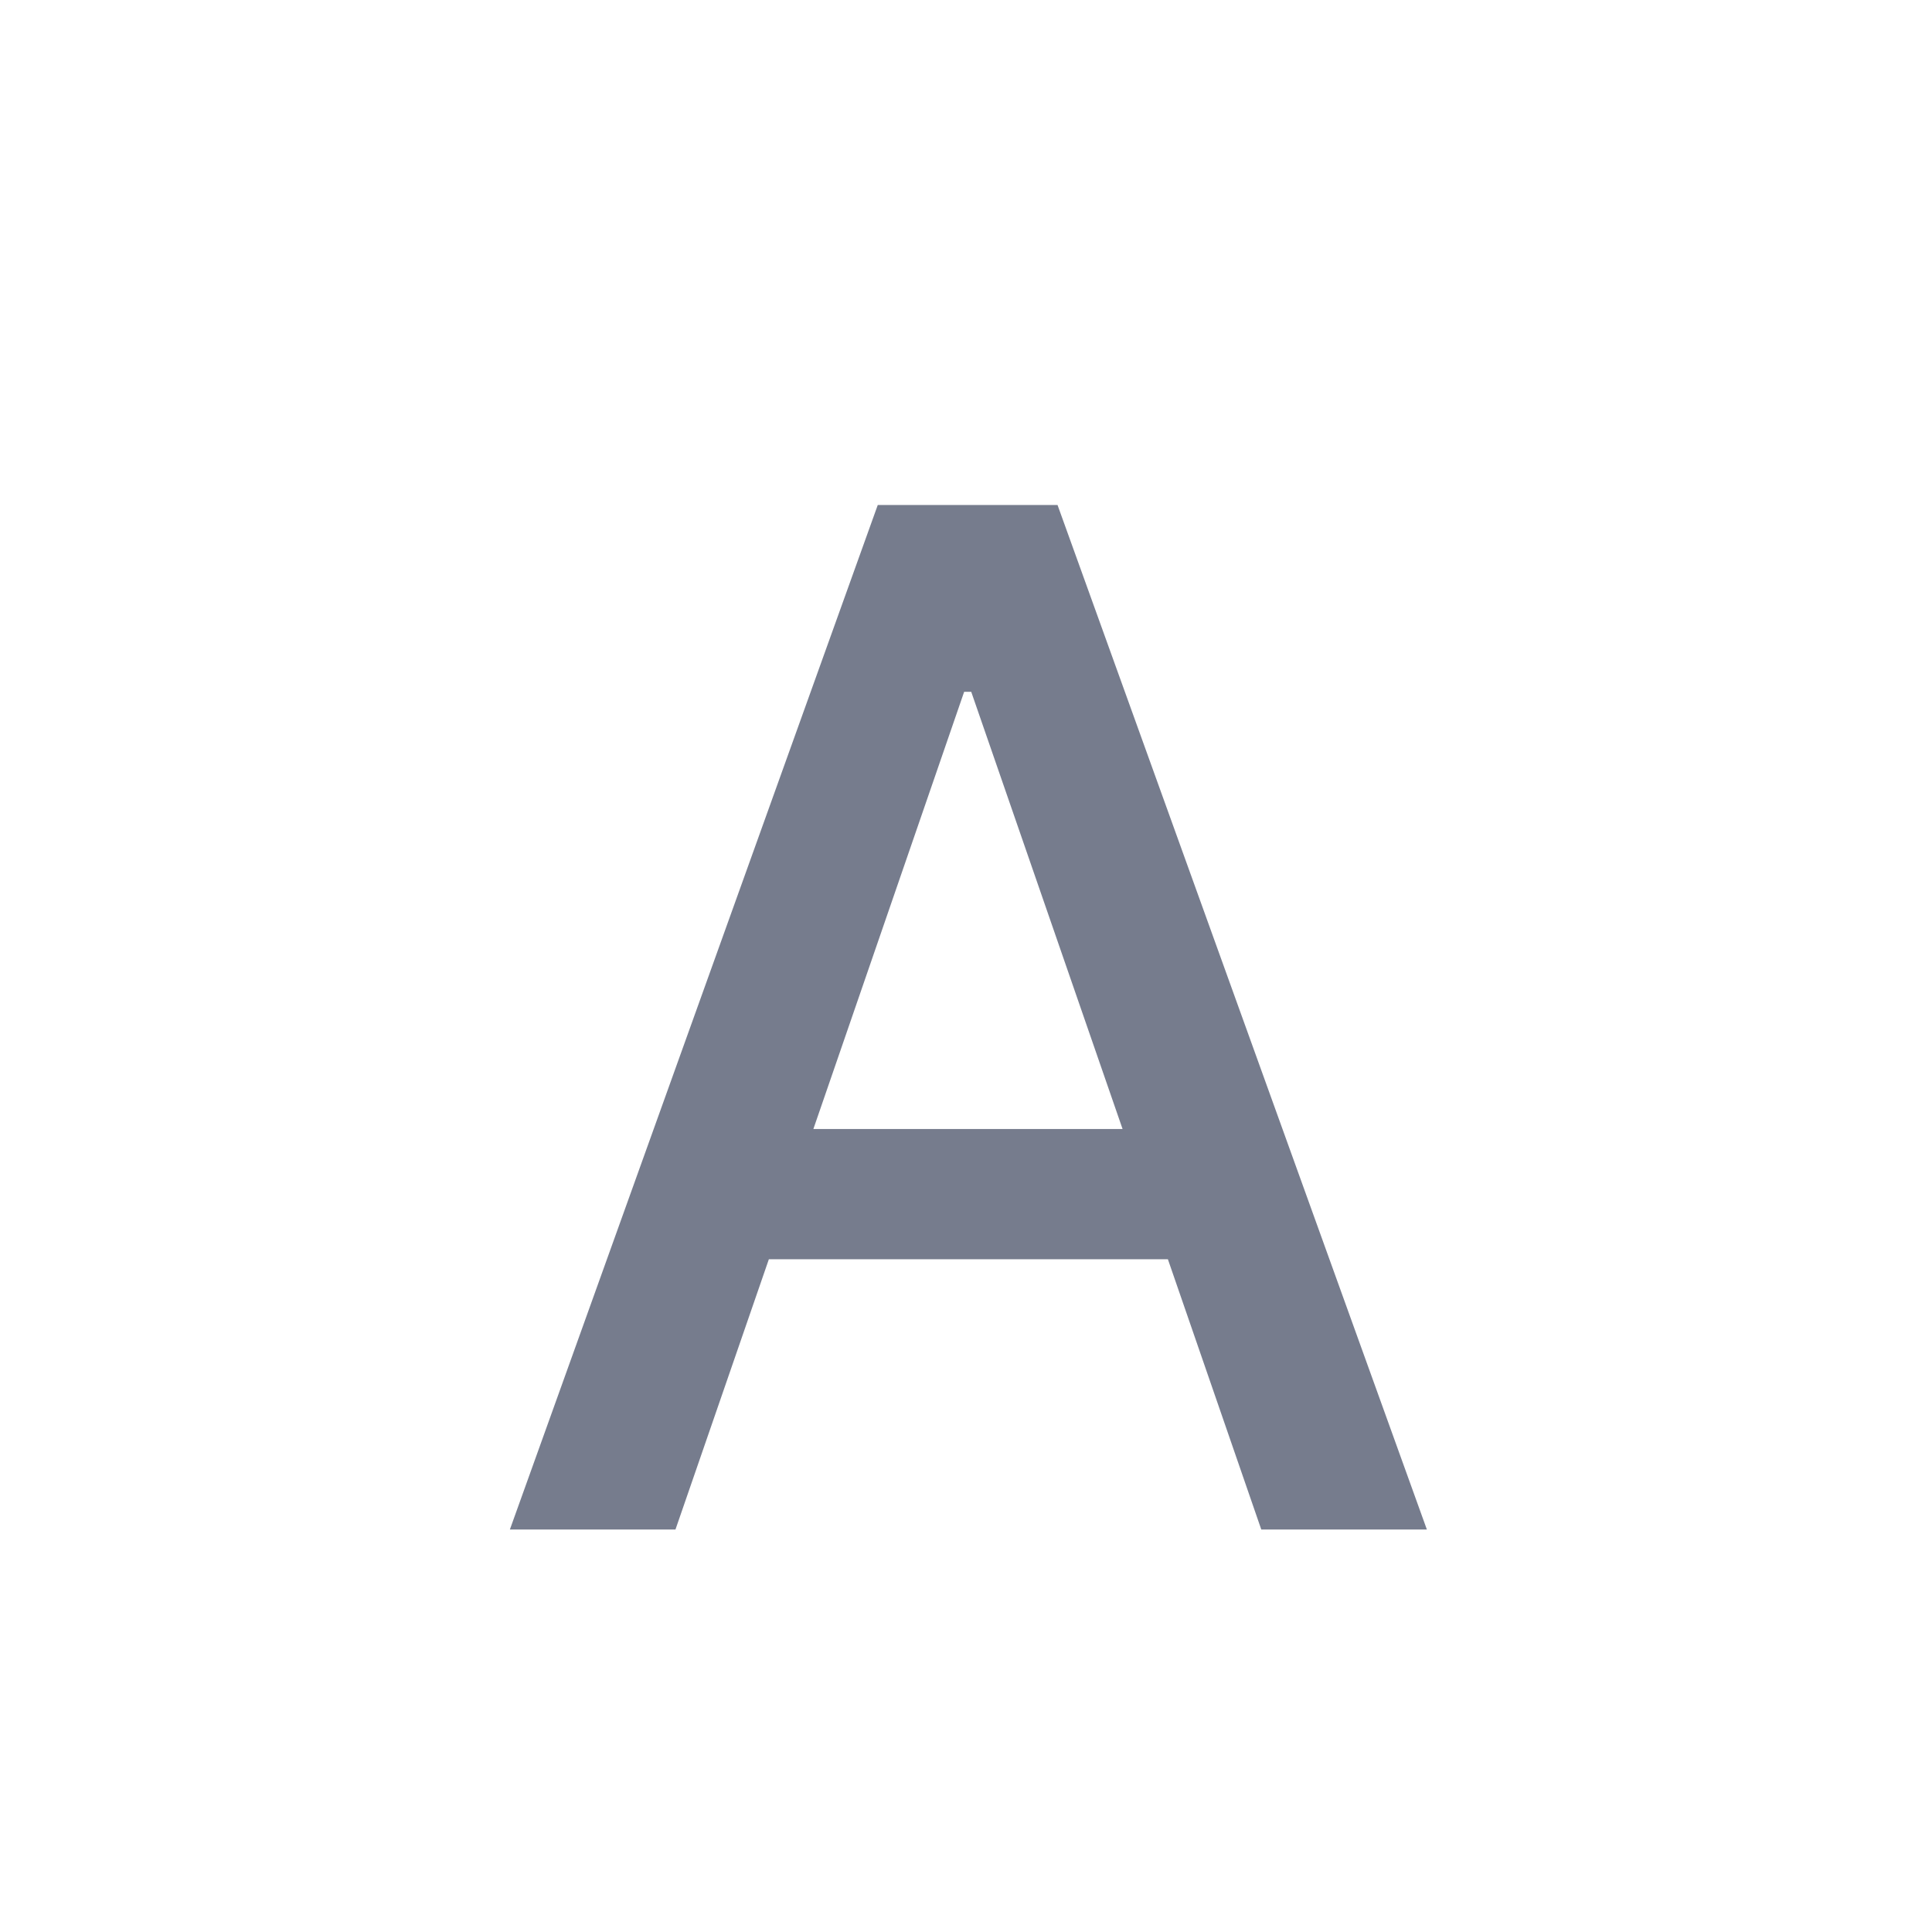
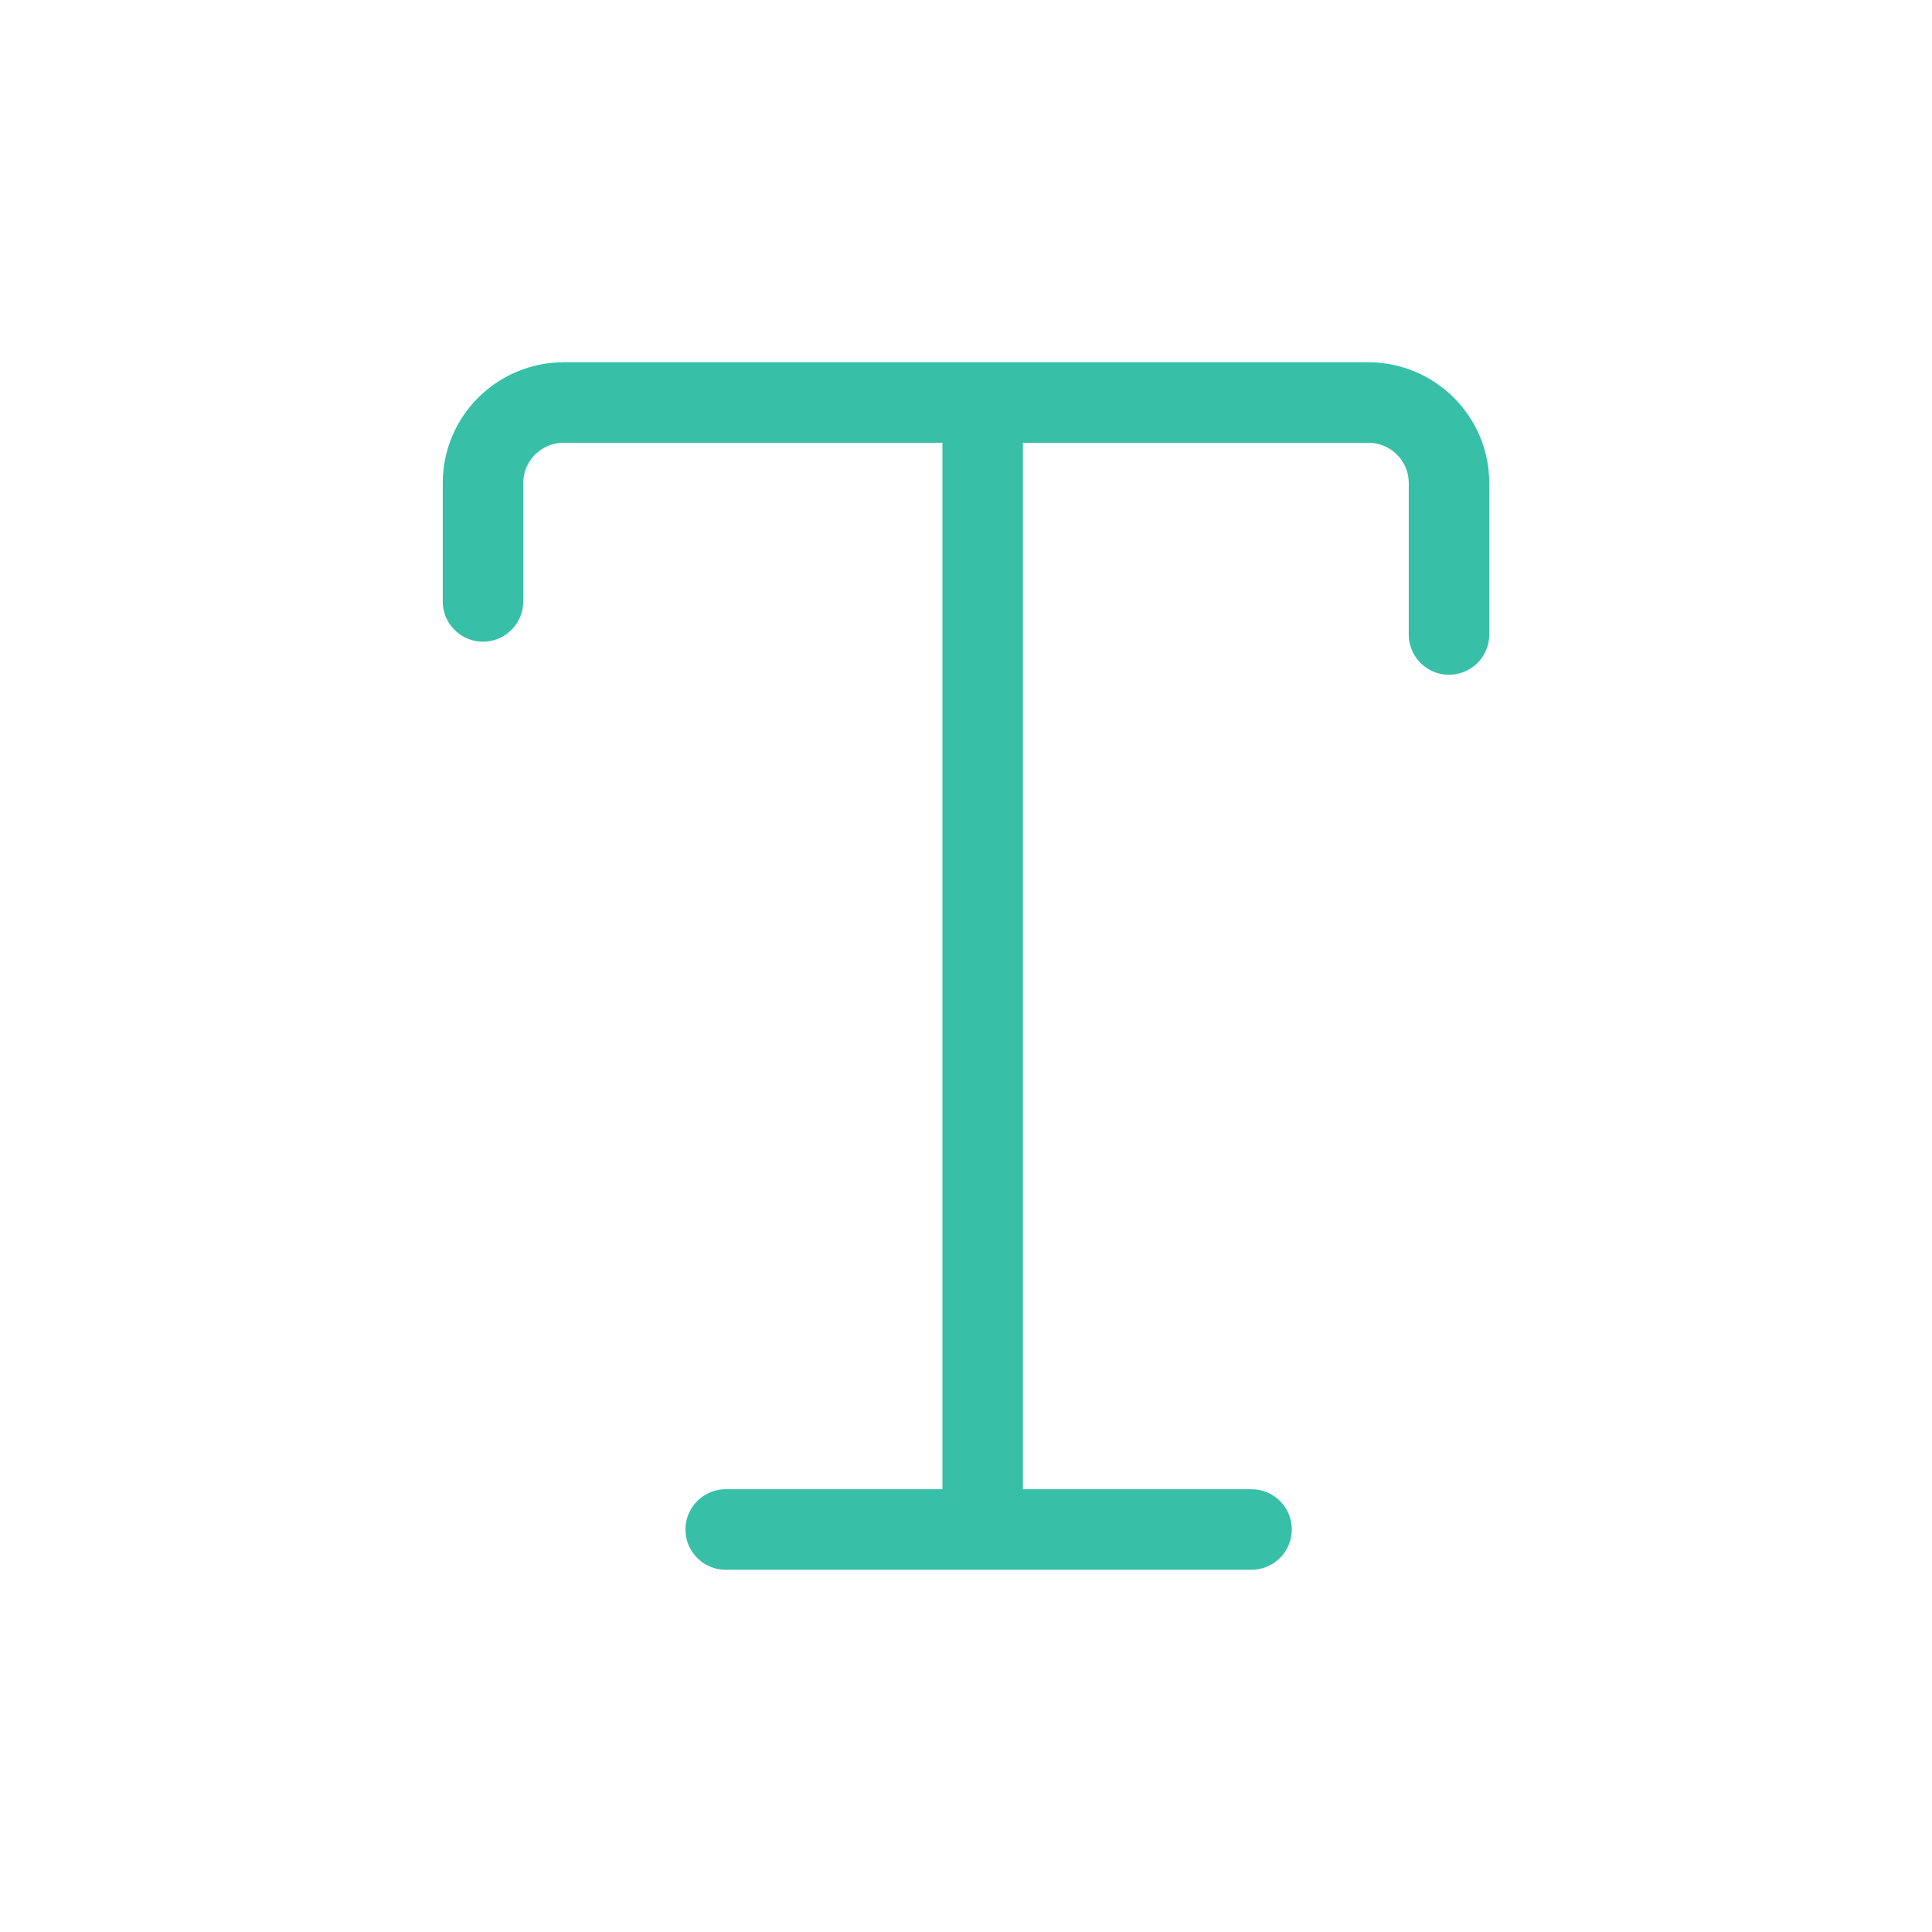
<svg xmlns="http://www.w3.org/2000/svg" width="24" height="24" viewBox="0 0 24 24" fill="none">
-   <path d="M8.391 19L9.551 15.643H14.508L15.668 19H17.725L13.137 6.273H10.904L6.334 19H8.391ZM10.104 14.025L11.977 8.594H12.065L13.945 14.025H10.104Z" fill="#767C8D" />
+   <path d="M9.015 19H12.207M12.207 19H15.547M12.207 19V5M12.207 5H7.005C6.45 5 6 5.448 6 6V7.471M12.207 5H16.995C17.55 5 18 5.448 18 6V7.882" stroke="#37BFA8" stroke-linecap="round" stroke-linejoin="round" />
</svg>
